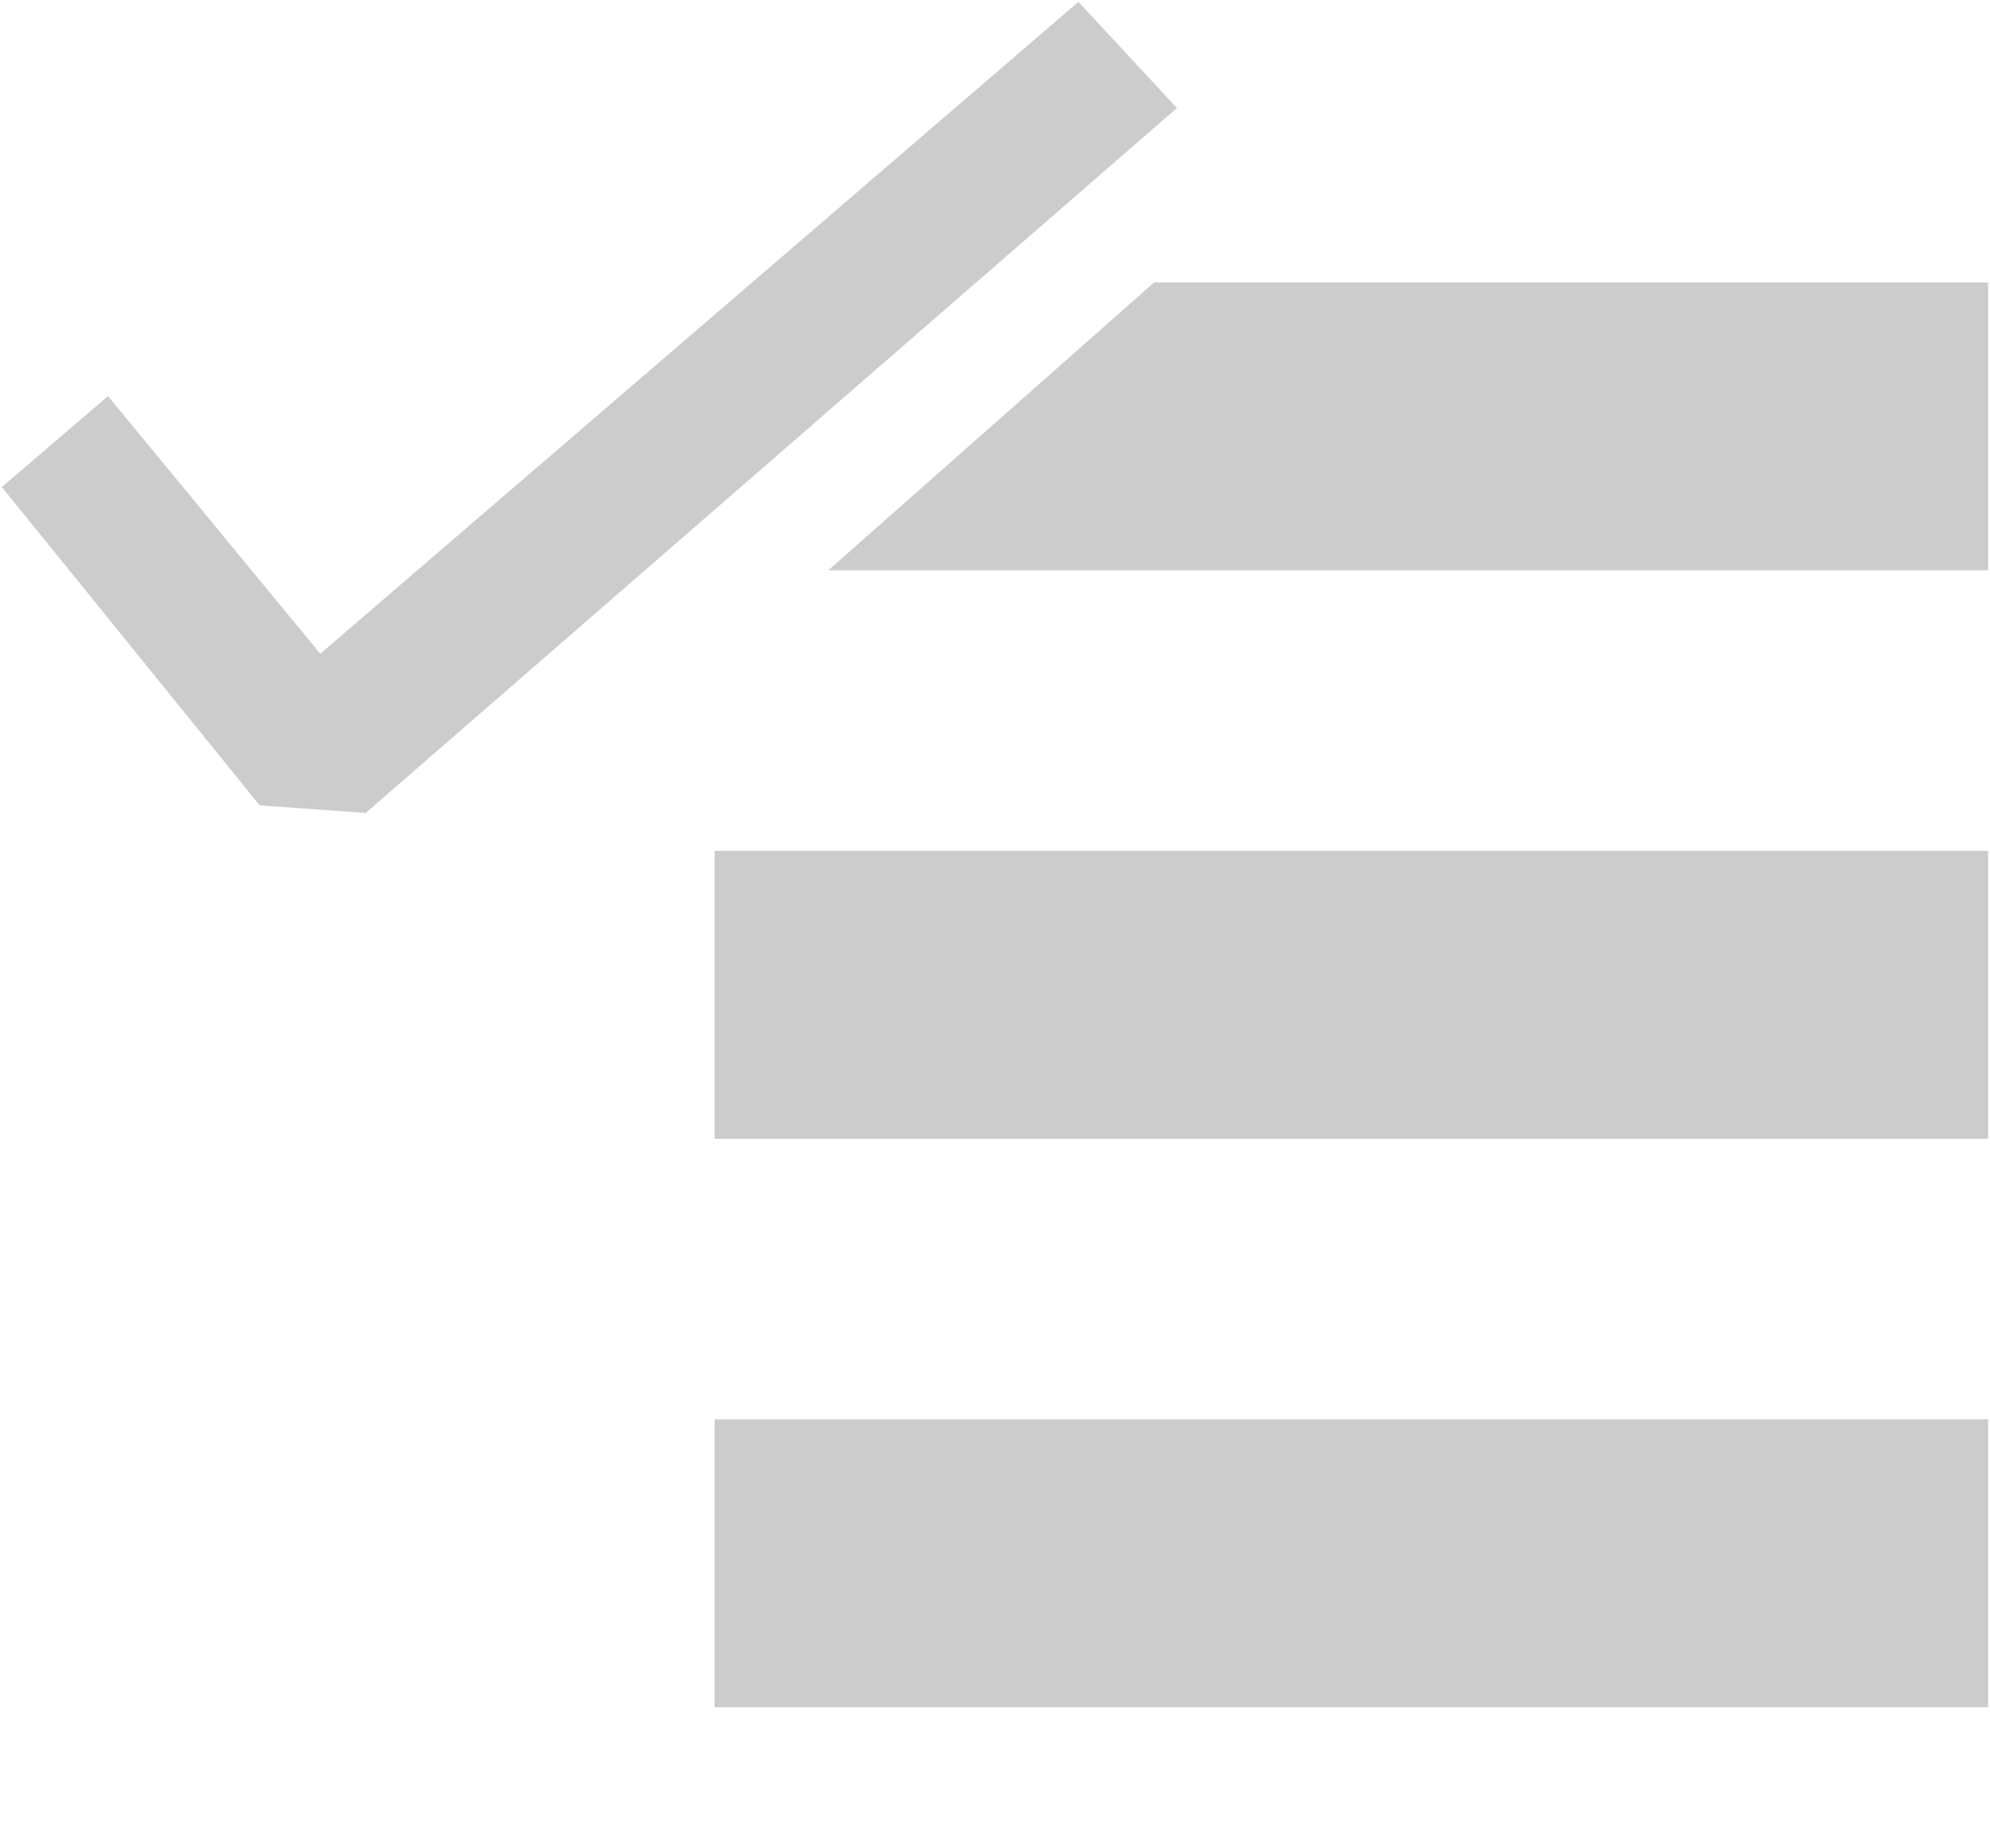
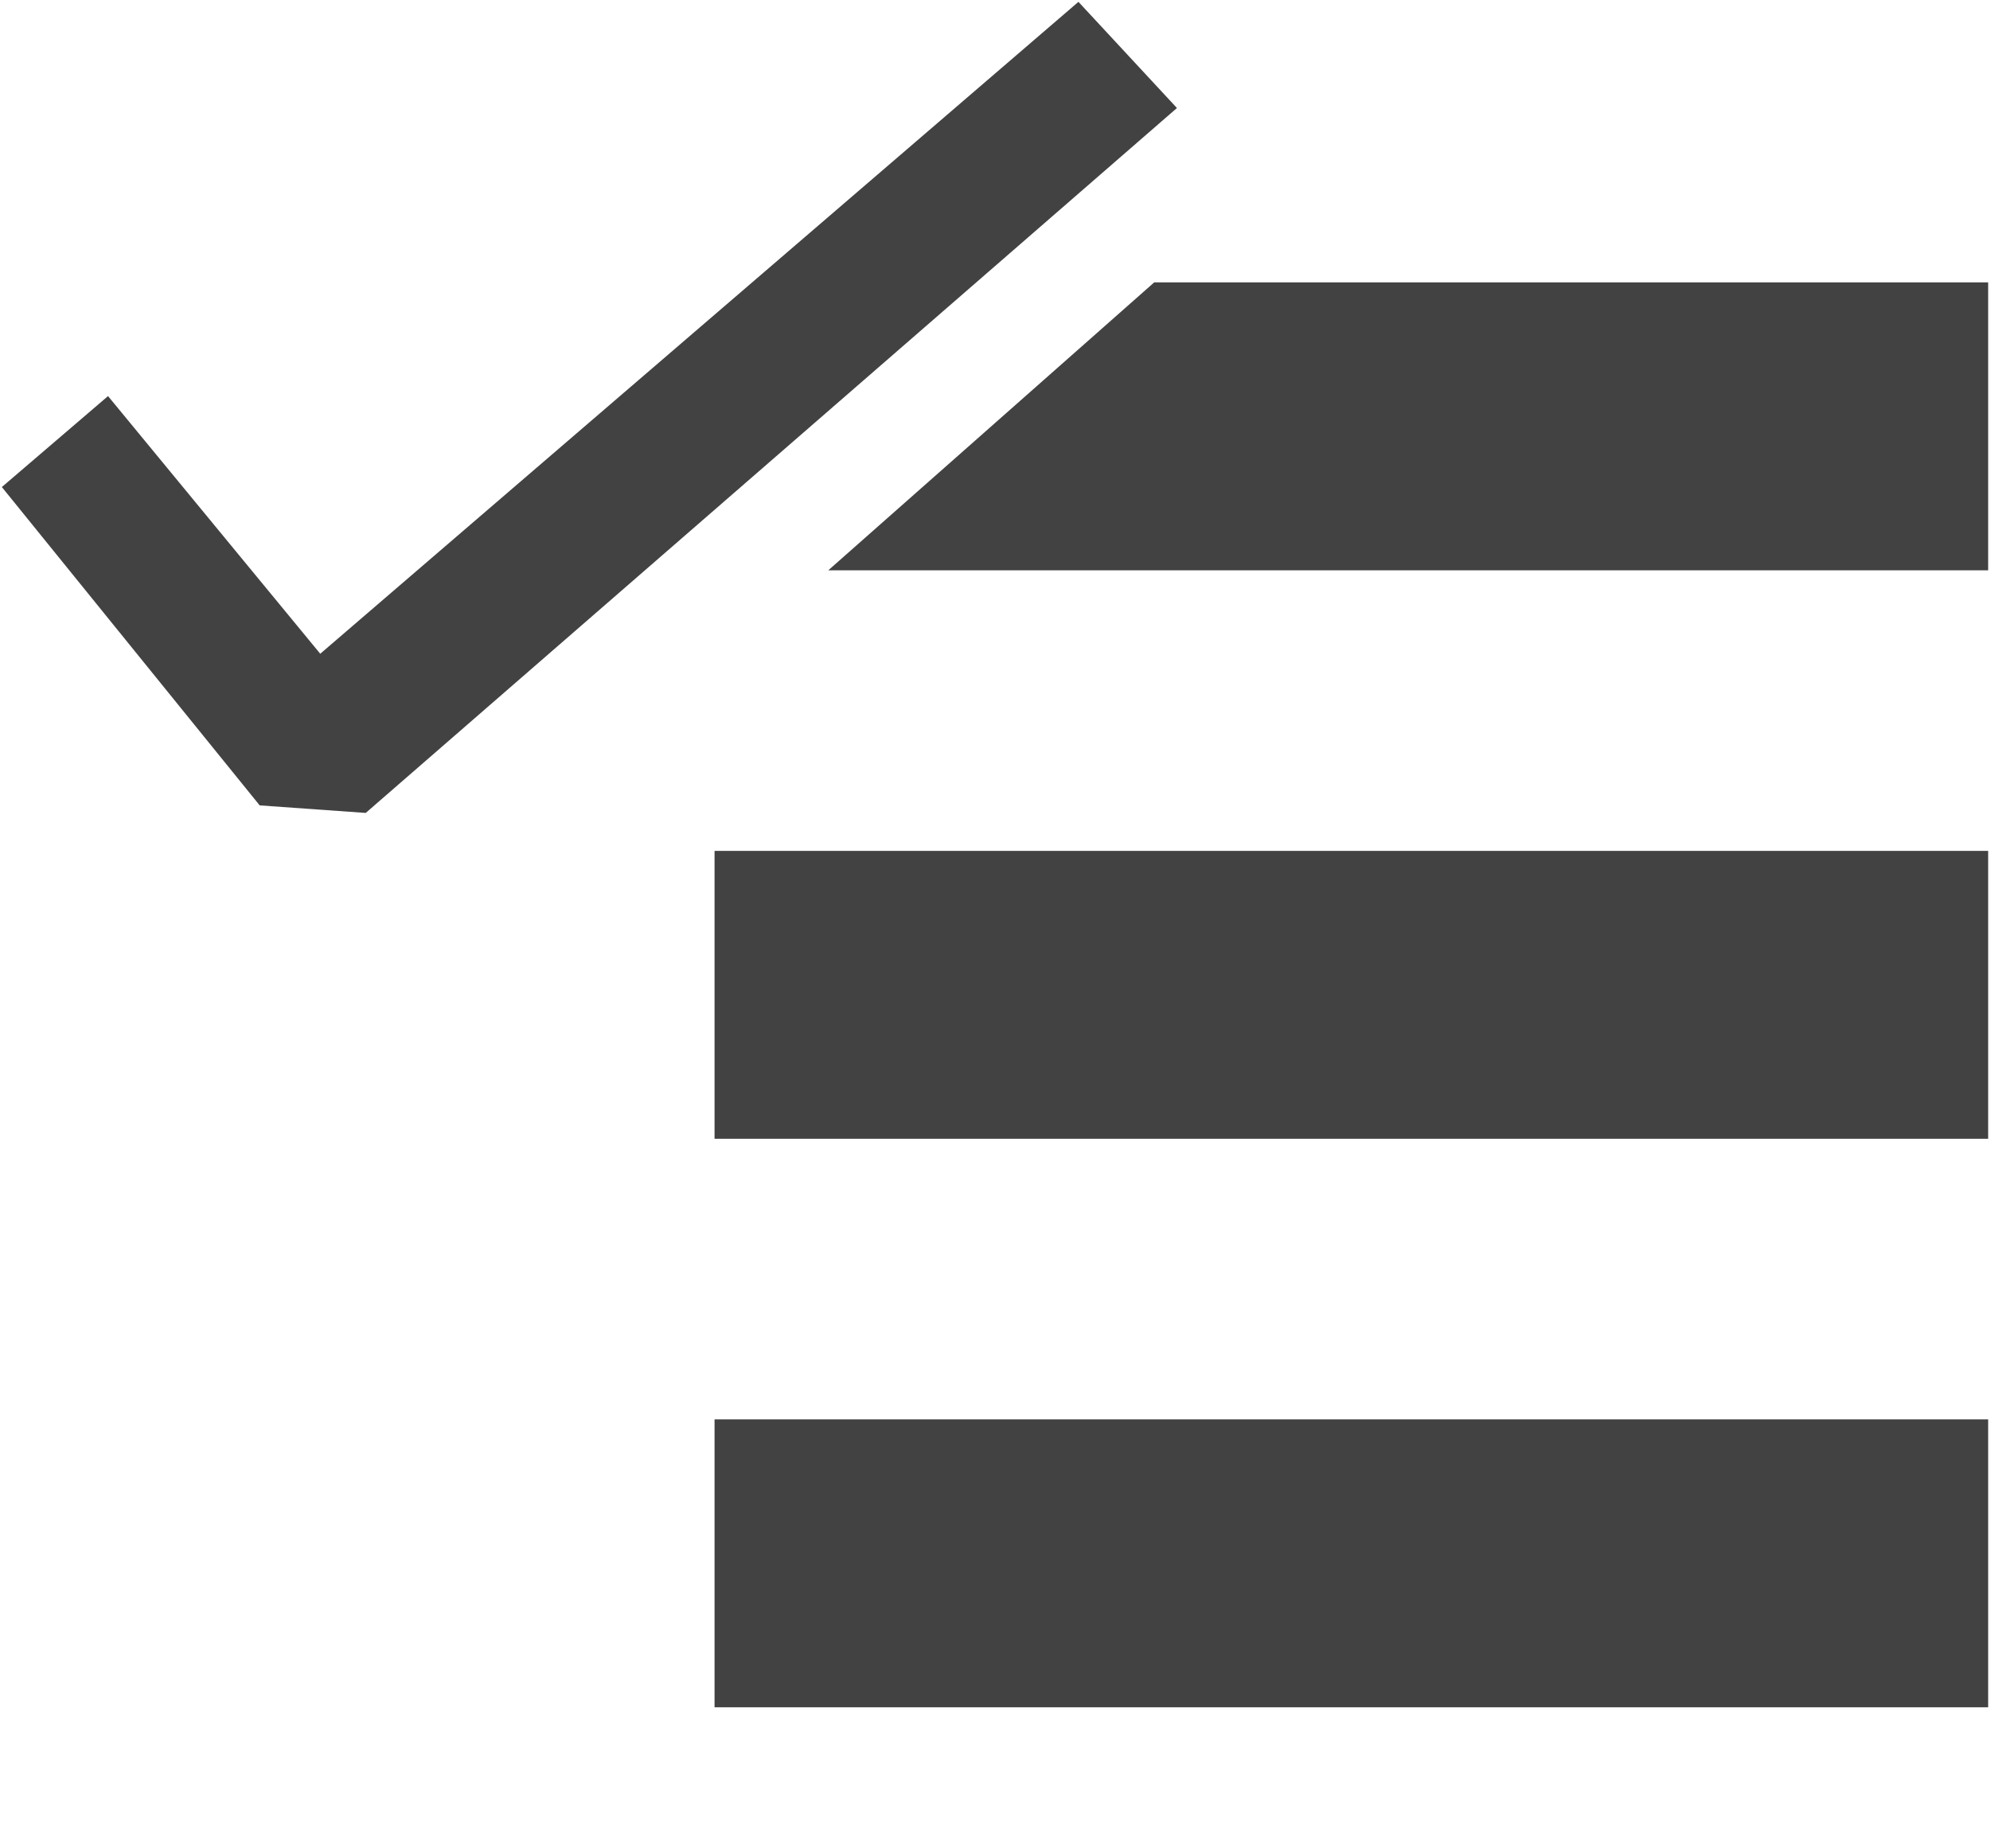
<svg xmlns="http://www.w3.org/2000/svg" width="14" height="13" viewBox="0 0 14 13" fill="none">
-   <path d="M2.573 5.72L8.28 0.76L7.587 0.013L2.253 4.6L0.76 2.787L0.013 3.427L1.827 5.667L2.573 5.72ZM13.987 4.013H5.827L8.12 1.987H13.987V4.013ZM5.027 5.987H13.987V8.013H5.027V5.987ZM13.987 9.987H5.027V12.013H13.987V9.987Z" fill="#CCCCCC" />
+   <path d="M2.573 5.72L8.28 0.76L7.587 0.013L2.253 4.6L0.76 2.787L0.013 3.427L1.827 5.667L2.573 5.72ZM13.987 4.013H5.827L8.12 1.987H13.987V4.013ZM5.027 5.987H13.987V8.013H5.027V5.987ZM13.987 9.987H5.027V12.013H13.987V9.987Z" fill="#424242" />
</svg>
